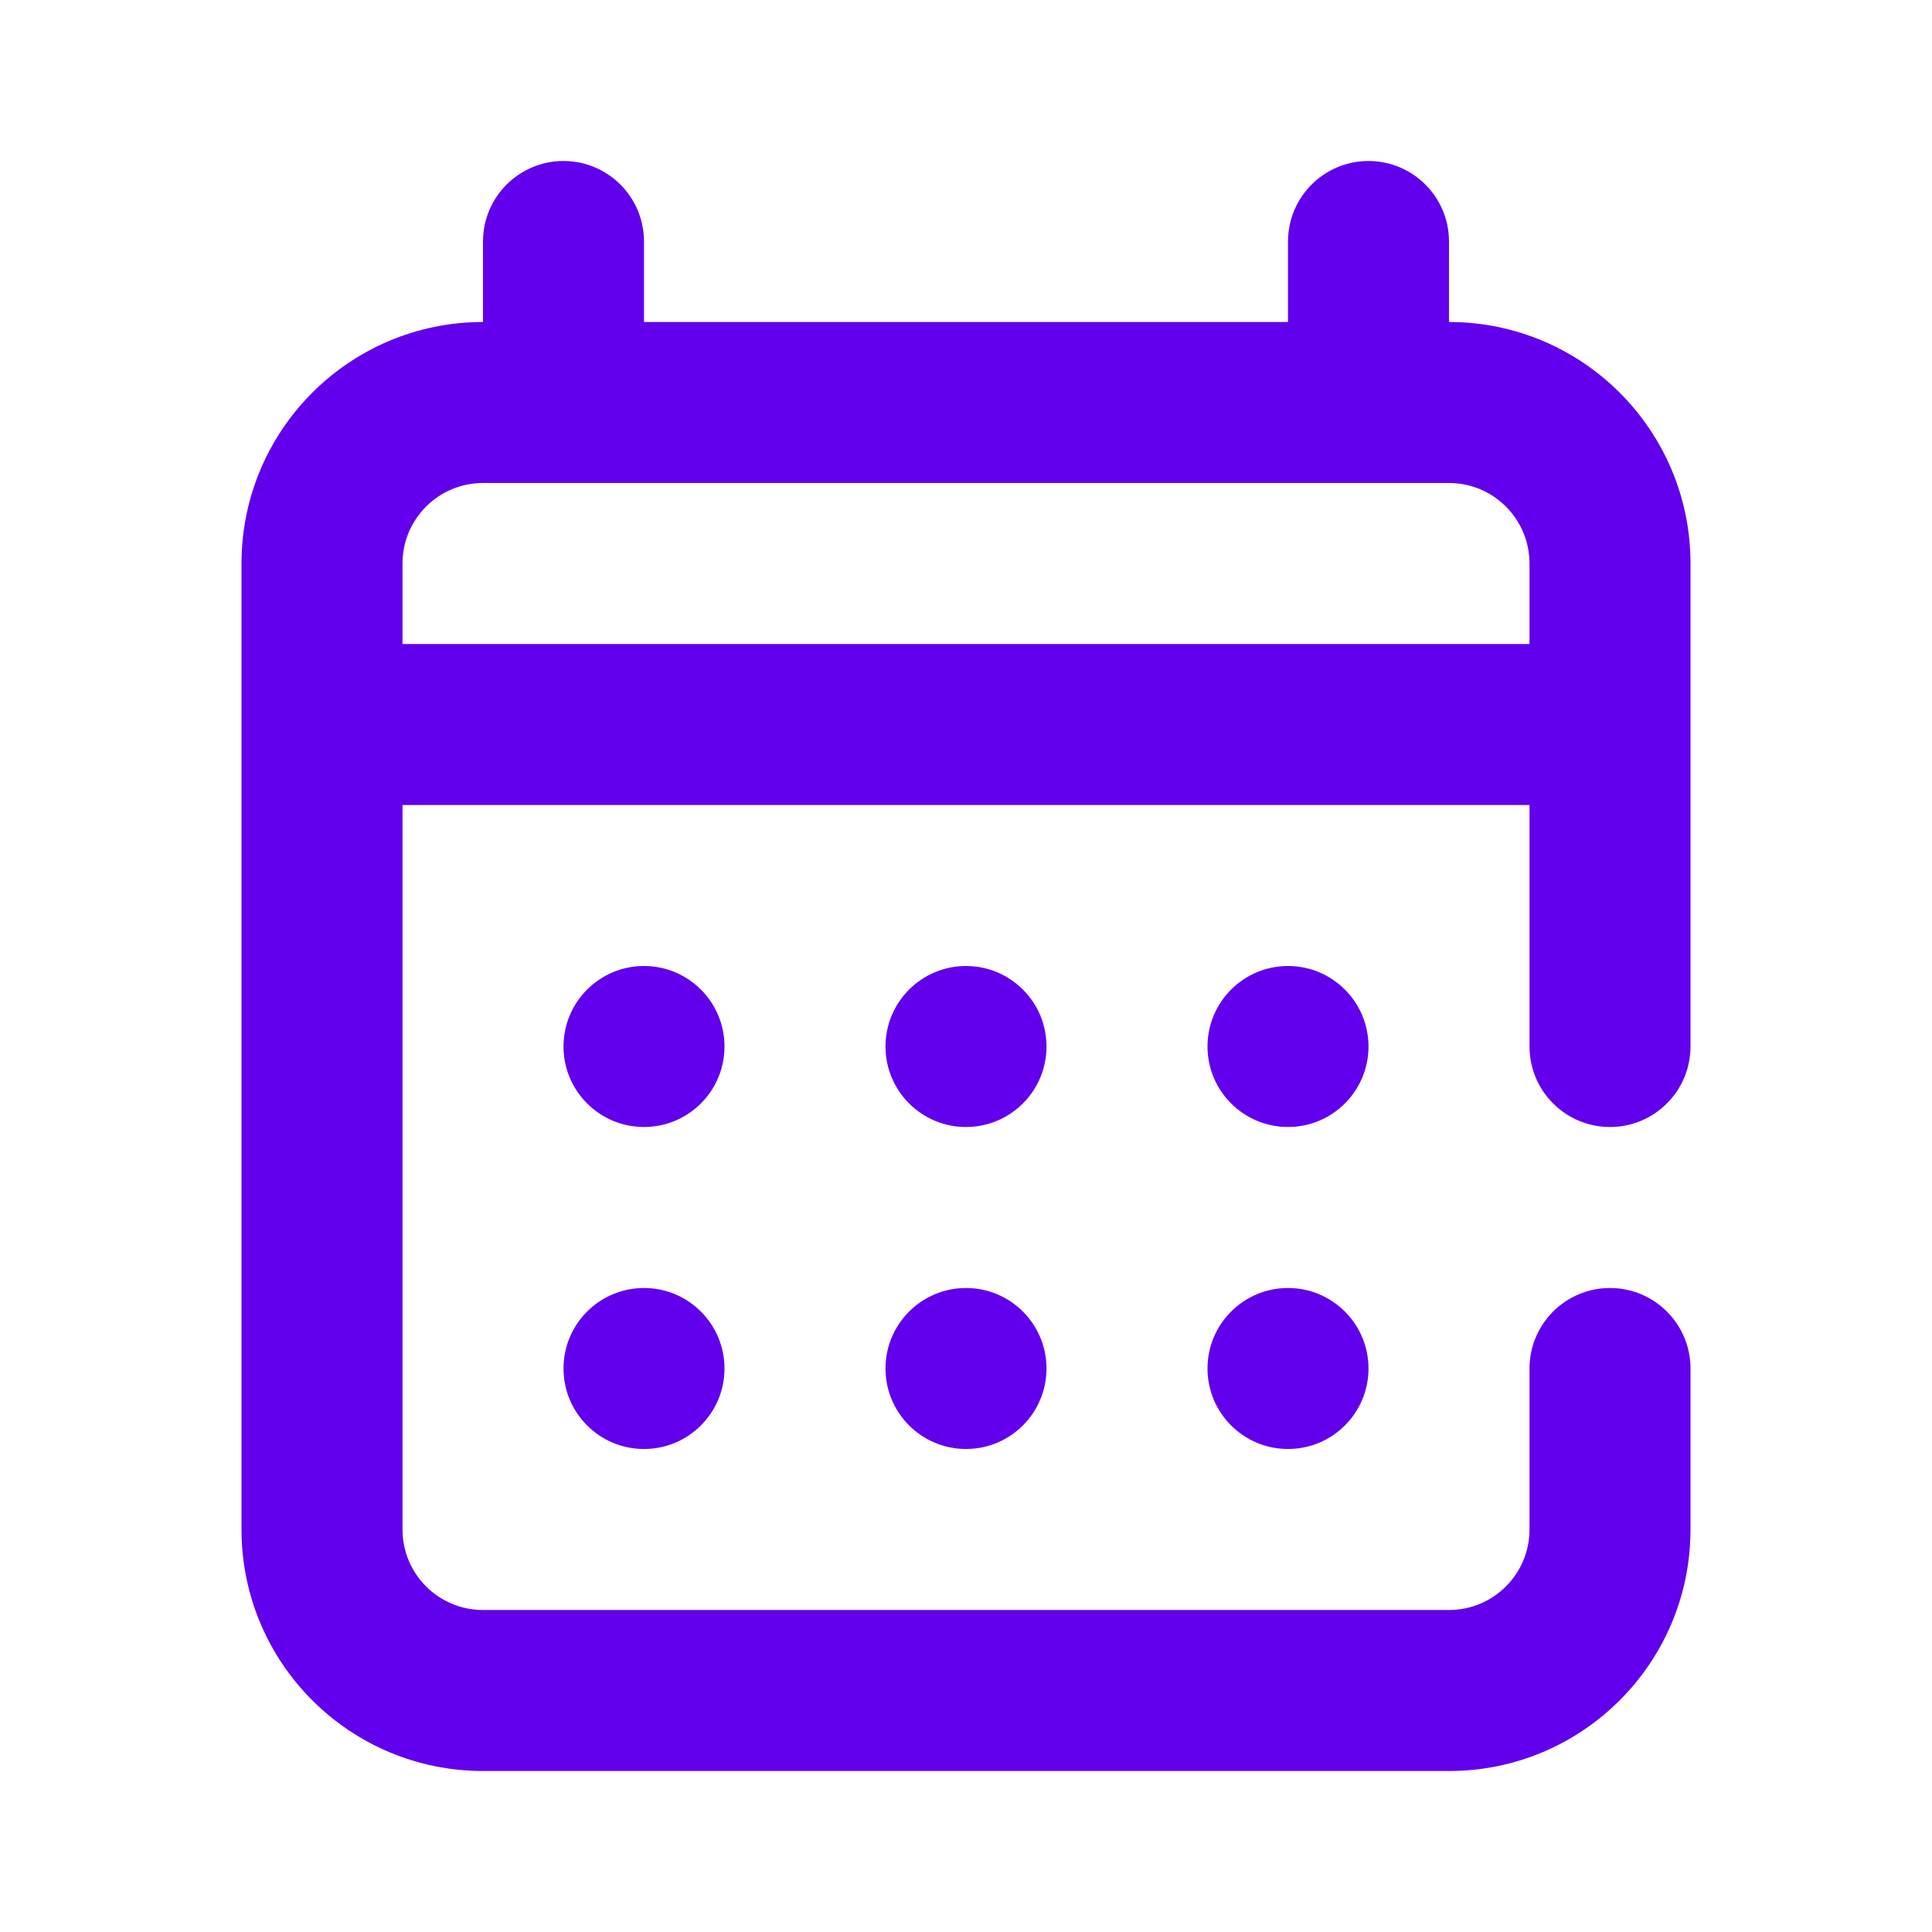
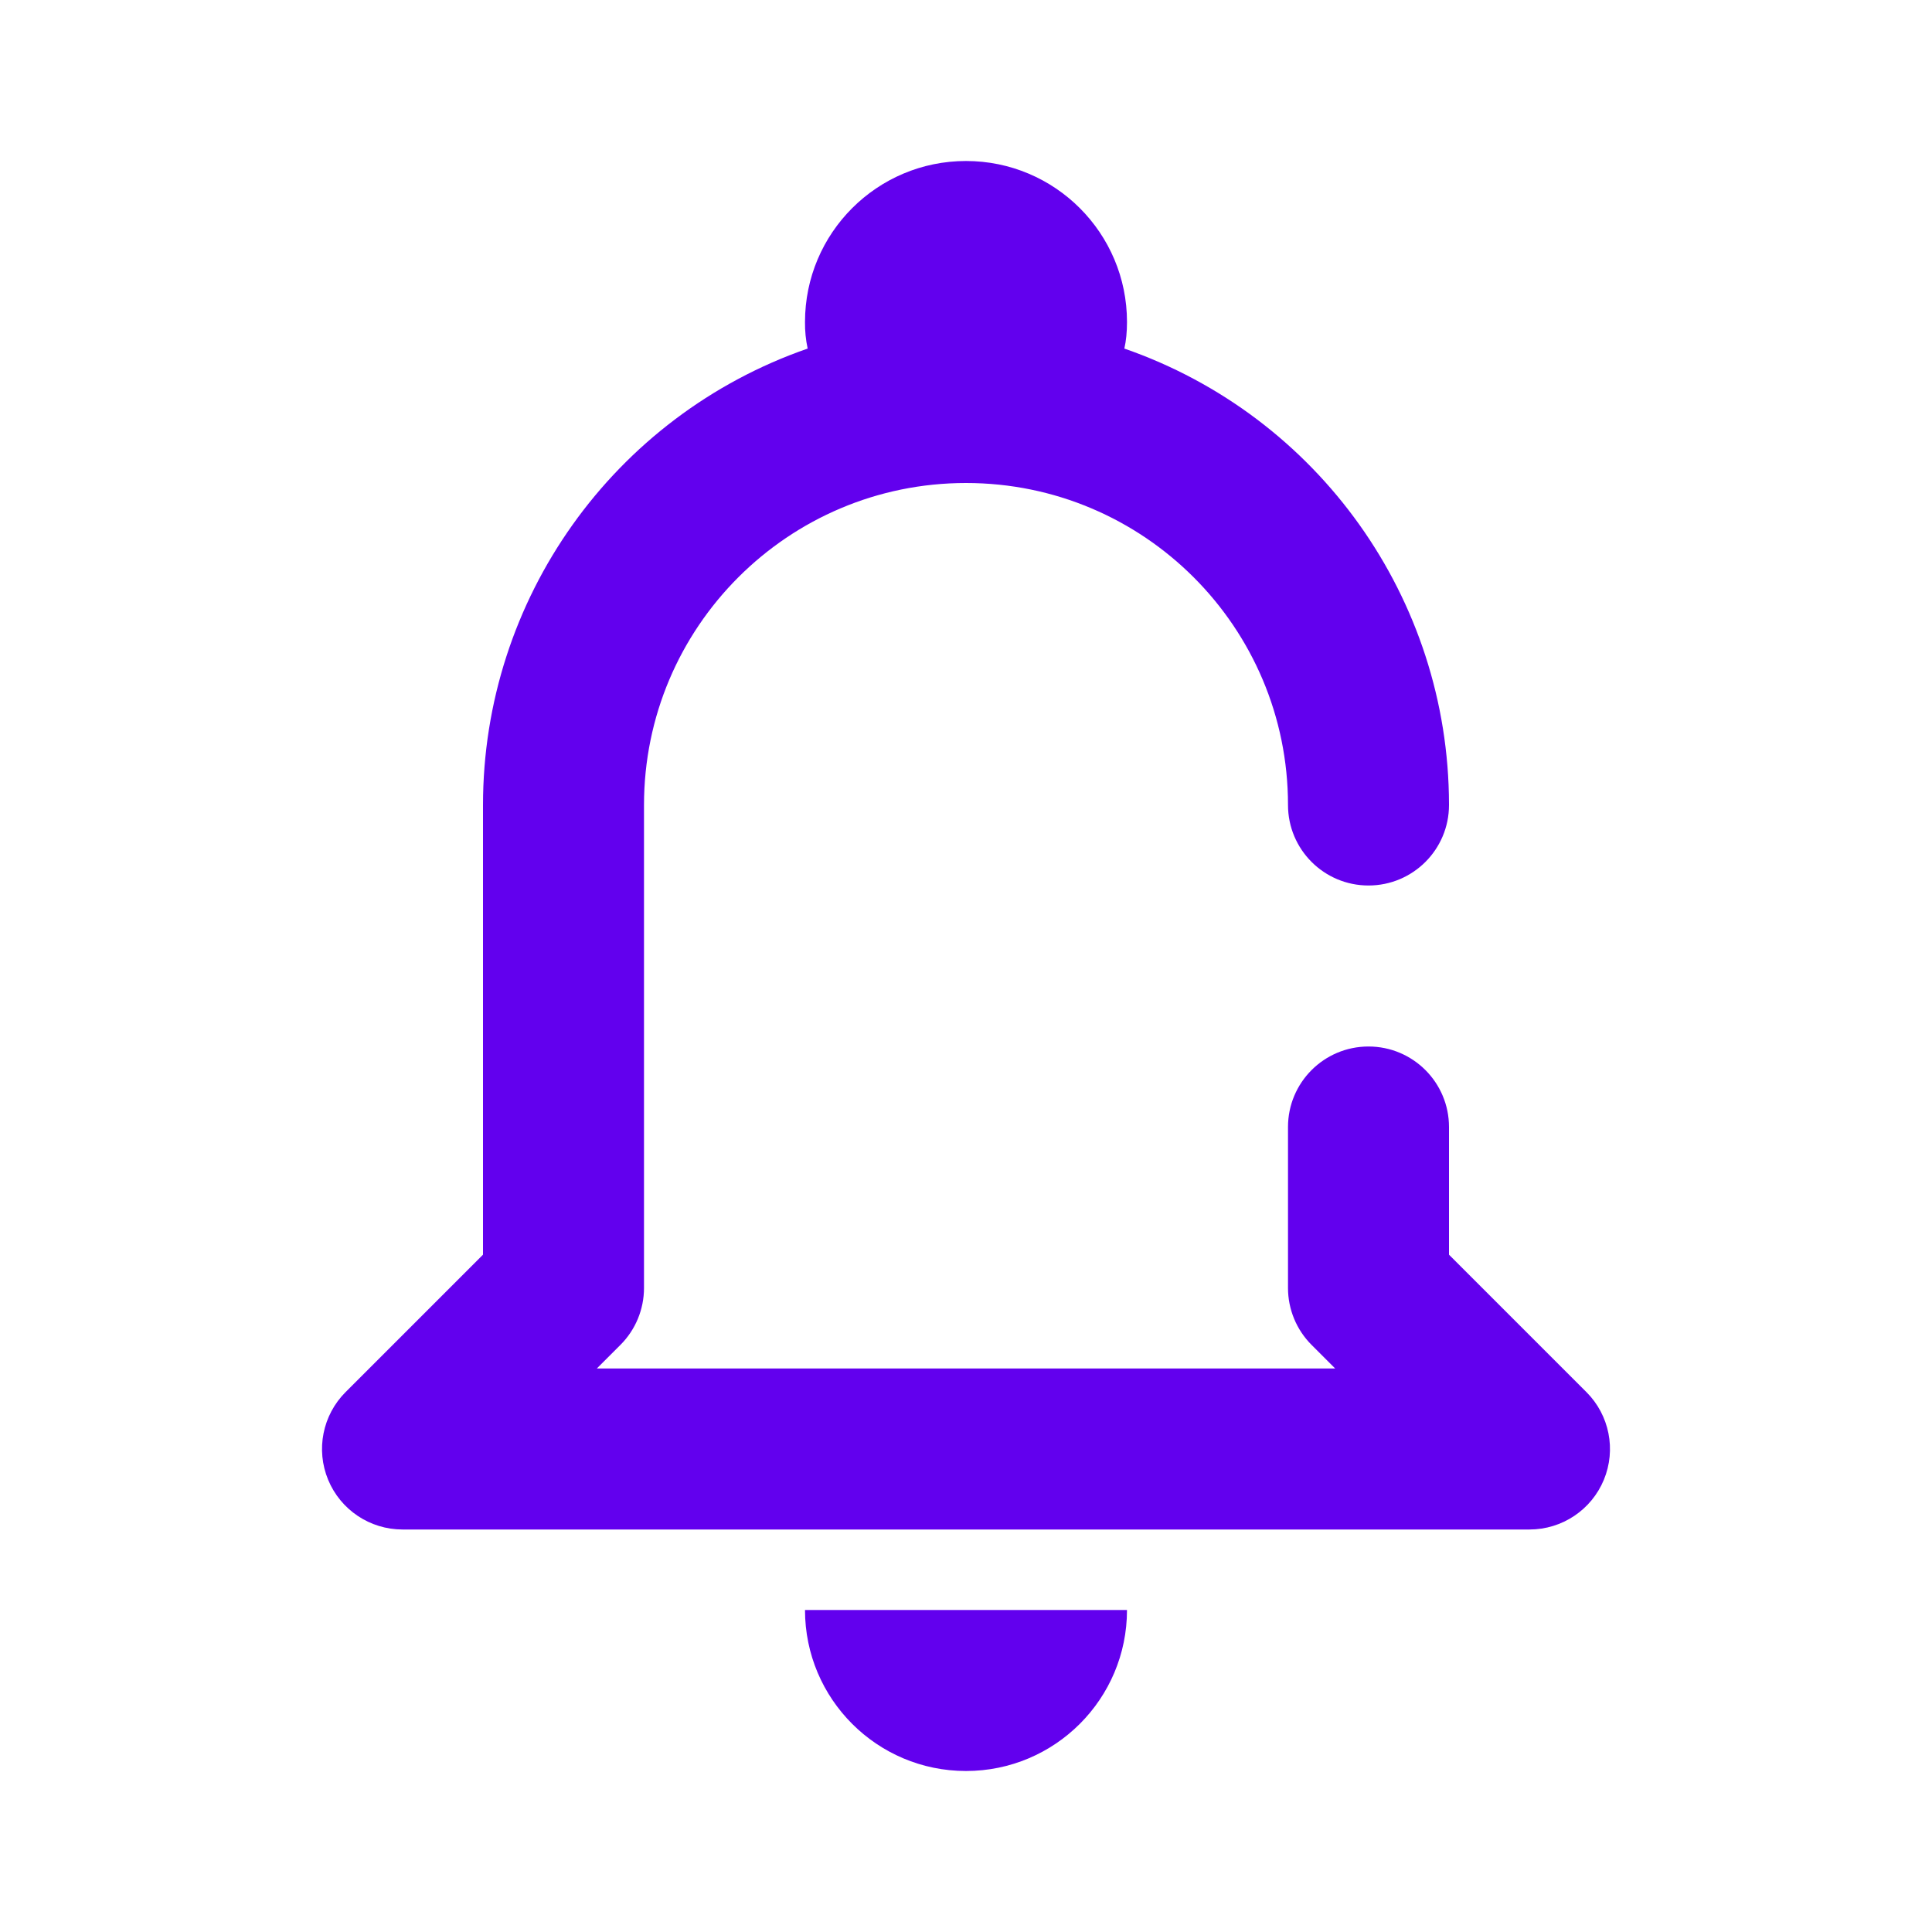
<svg xmlns="http://www.w3.org/2000/svg" fill="none" viewBox="0 0 24 24">
-   <path fill="#6200EE" fill-rule="evenodd" d="M7 2a1 1 0 0 1 1 1v1h8V3a1 1 0 1 1 2 0v1a3 3 0 0 1 3 3v6a1 1 0 1 1-2 0v-3H5v9a1 1 0 0 0 1 1h12a1 1 0 0 0 1-1v-2a1 1 0 1 1 2 0v2a3 3 0 0 1-3 3H6a3 3 0 0 1-3-3V7a3 3 0 0 1 3-3V3a1 1 0 0 1 1-1zm10 4H6a1 1 0 0 0-1 1v1h14V7a1 1 0 0 0-1-1h-1zm-8 7a1 1 0 1 1-2 0 1 1 0 0 1 2 0zm3 1a1 1 0 1 0 0-2 1 1 0 0 0 0 2zm5-1a1 1 0 1 1-2 0 1 1 0 0 1 2 0zm-1 5a1 1 0 1 0 0-2 1 1 0 0 0 0 2zm-3-1a1 1 0 1 1-2 0 1 1 0 0 1 2 0zm-5 1a1 1 0 1 0 0-2 1 1 0 0 0 0 2z" clip-rule="evenodd" />
+   <path fill="#6200EE" fill-rule="evenodd" d="M14 4c0 .125-.011.234-.033.33A6.002 6.002 0 0 1 18 9.99V10a1 1 0 1 1-2 0 4 4 0 0 0-8 0v6a1 1 0 0 1-.293.707L7.414 17h9.172l-.293-.293A1 1 0 0 1 16 16v-2a1 1 0 1 1 2 0v1.586l1.707 1.707A1 1 0 0 1 19 19H5a1 1 0 0 1-.707-1.707L6 15.586V10a6.003 6.003 0 0 1 4.033-5.67A1.482 1.482 0 0 1 10 4a2 2 0 0 1 4 0zm-2 18a2 2 0 0 1-2-2h4a2 2 0 0 1-2 2z" clip-rule="evenodd" />
</svg>
